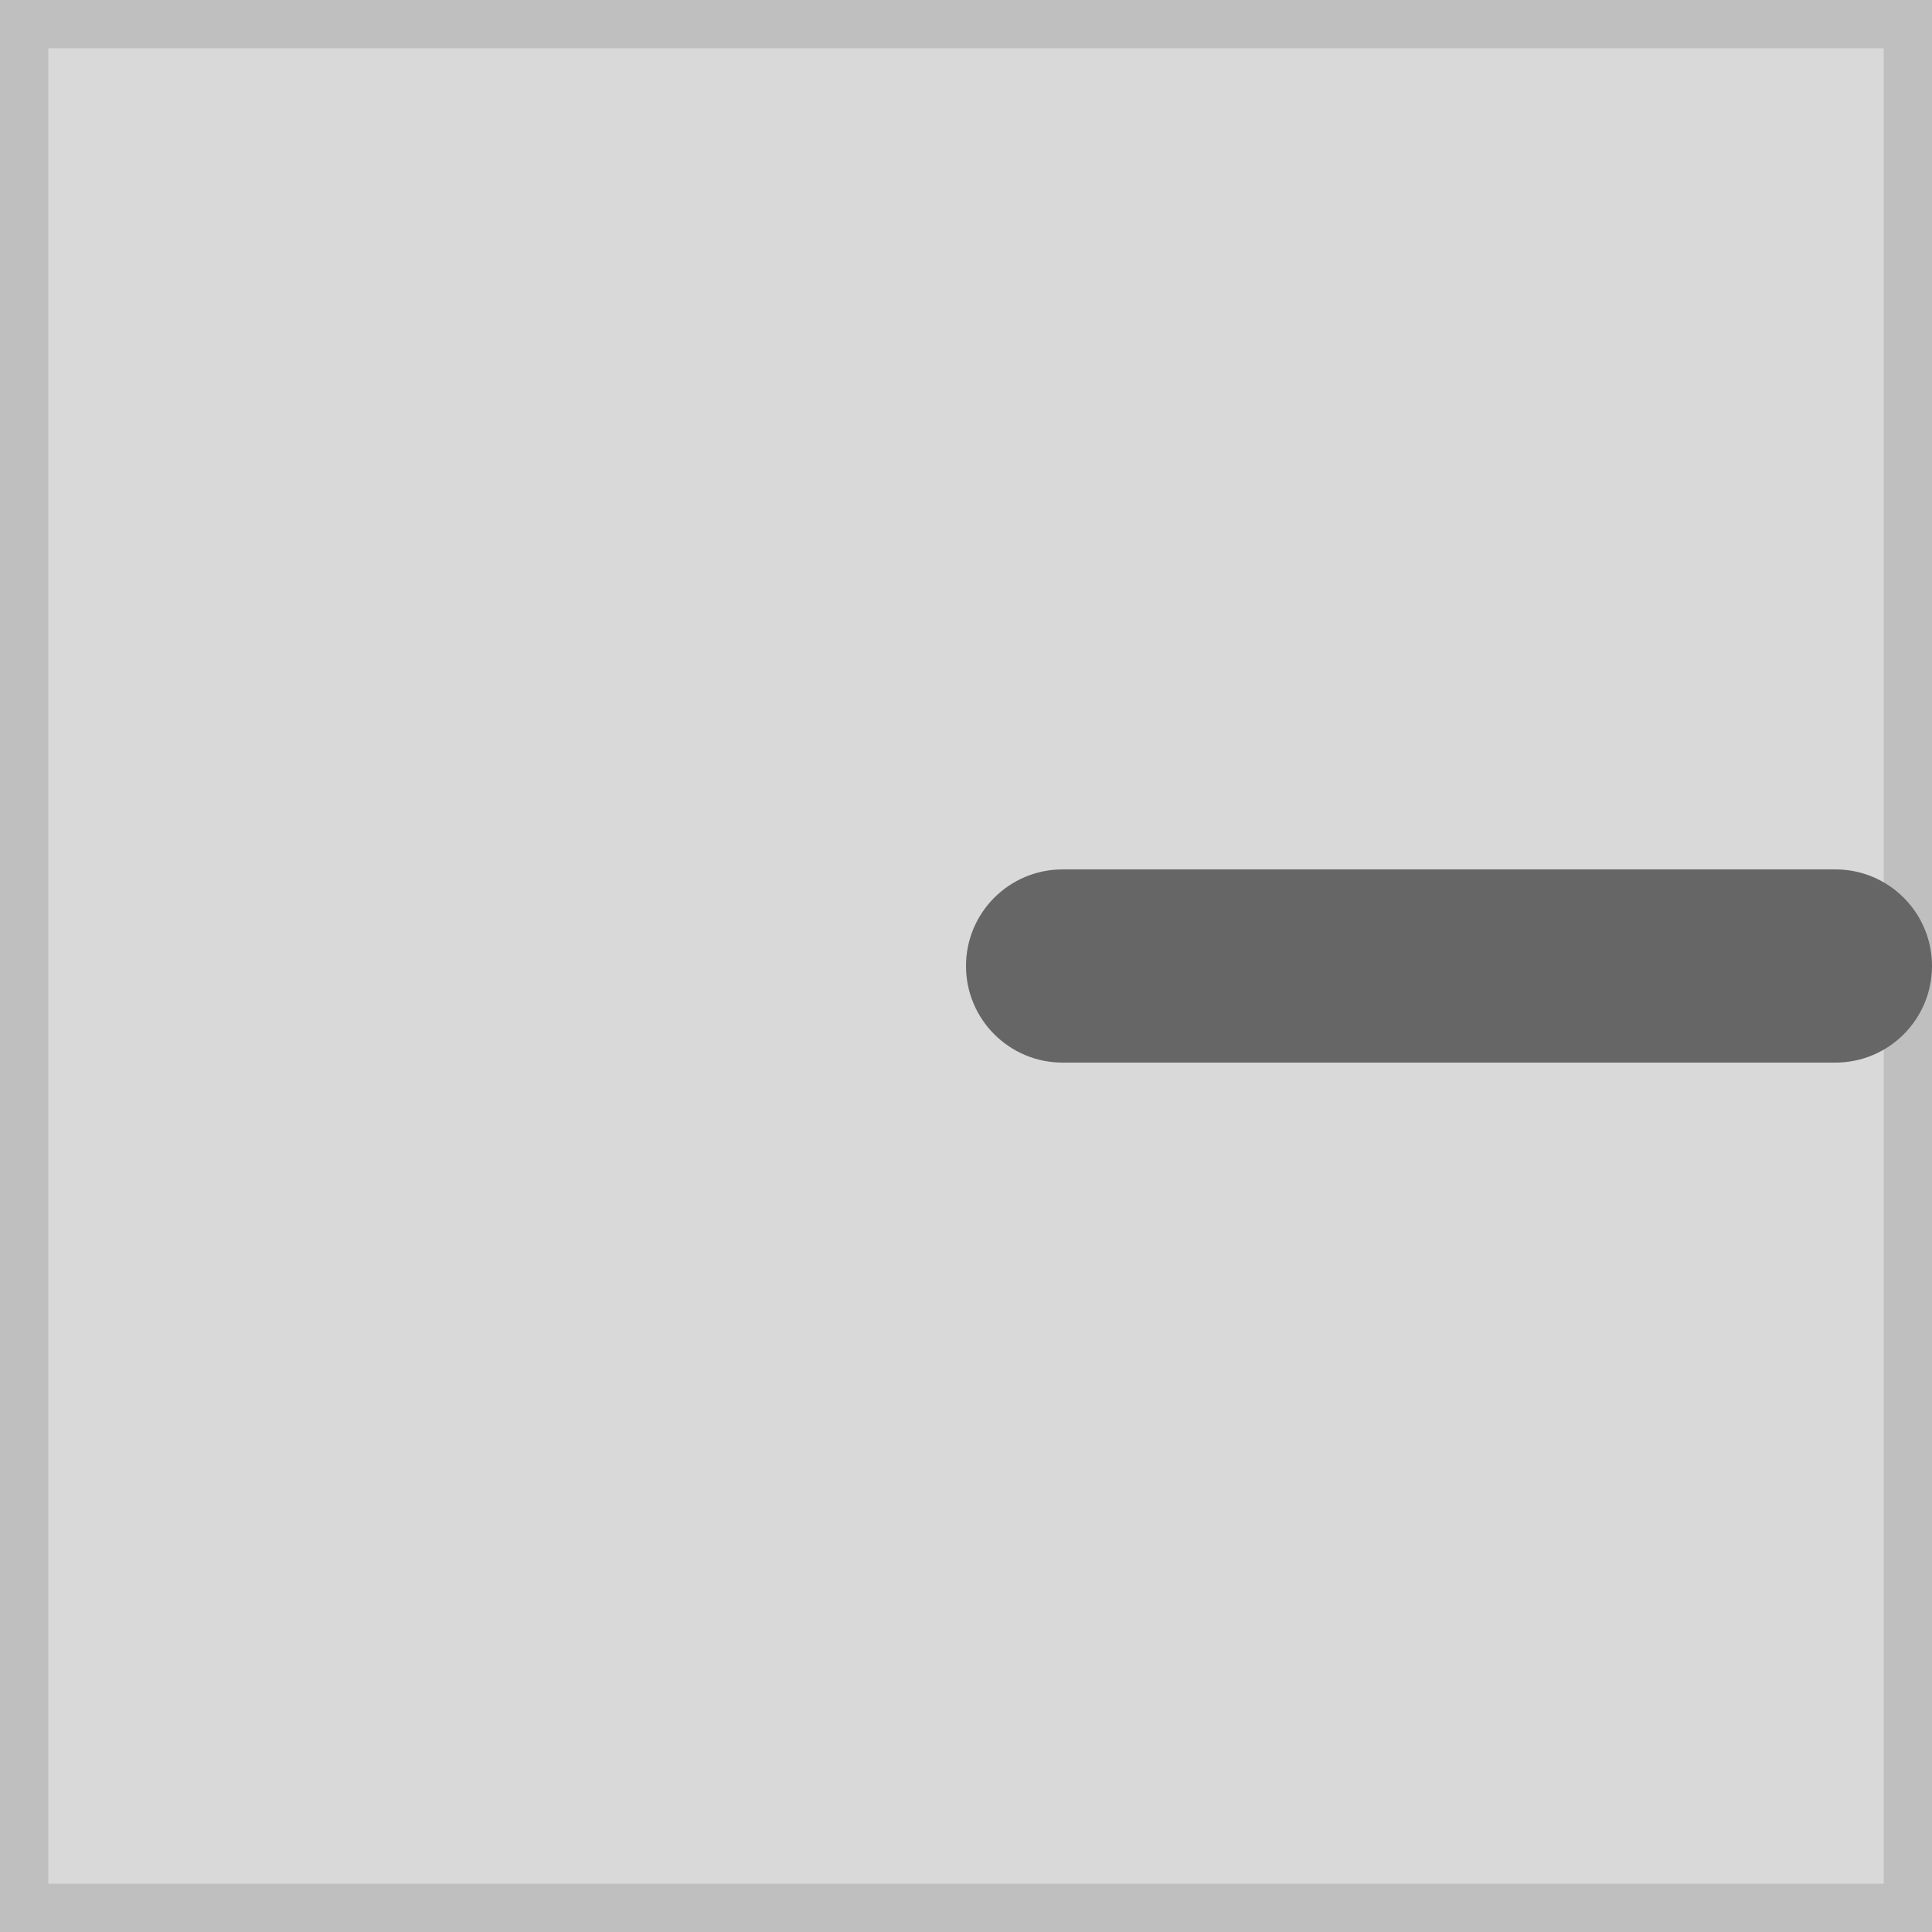
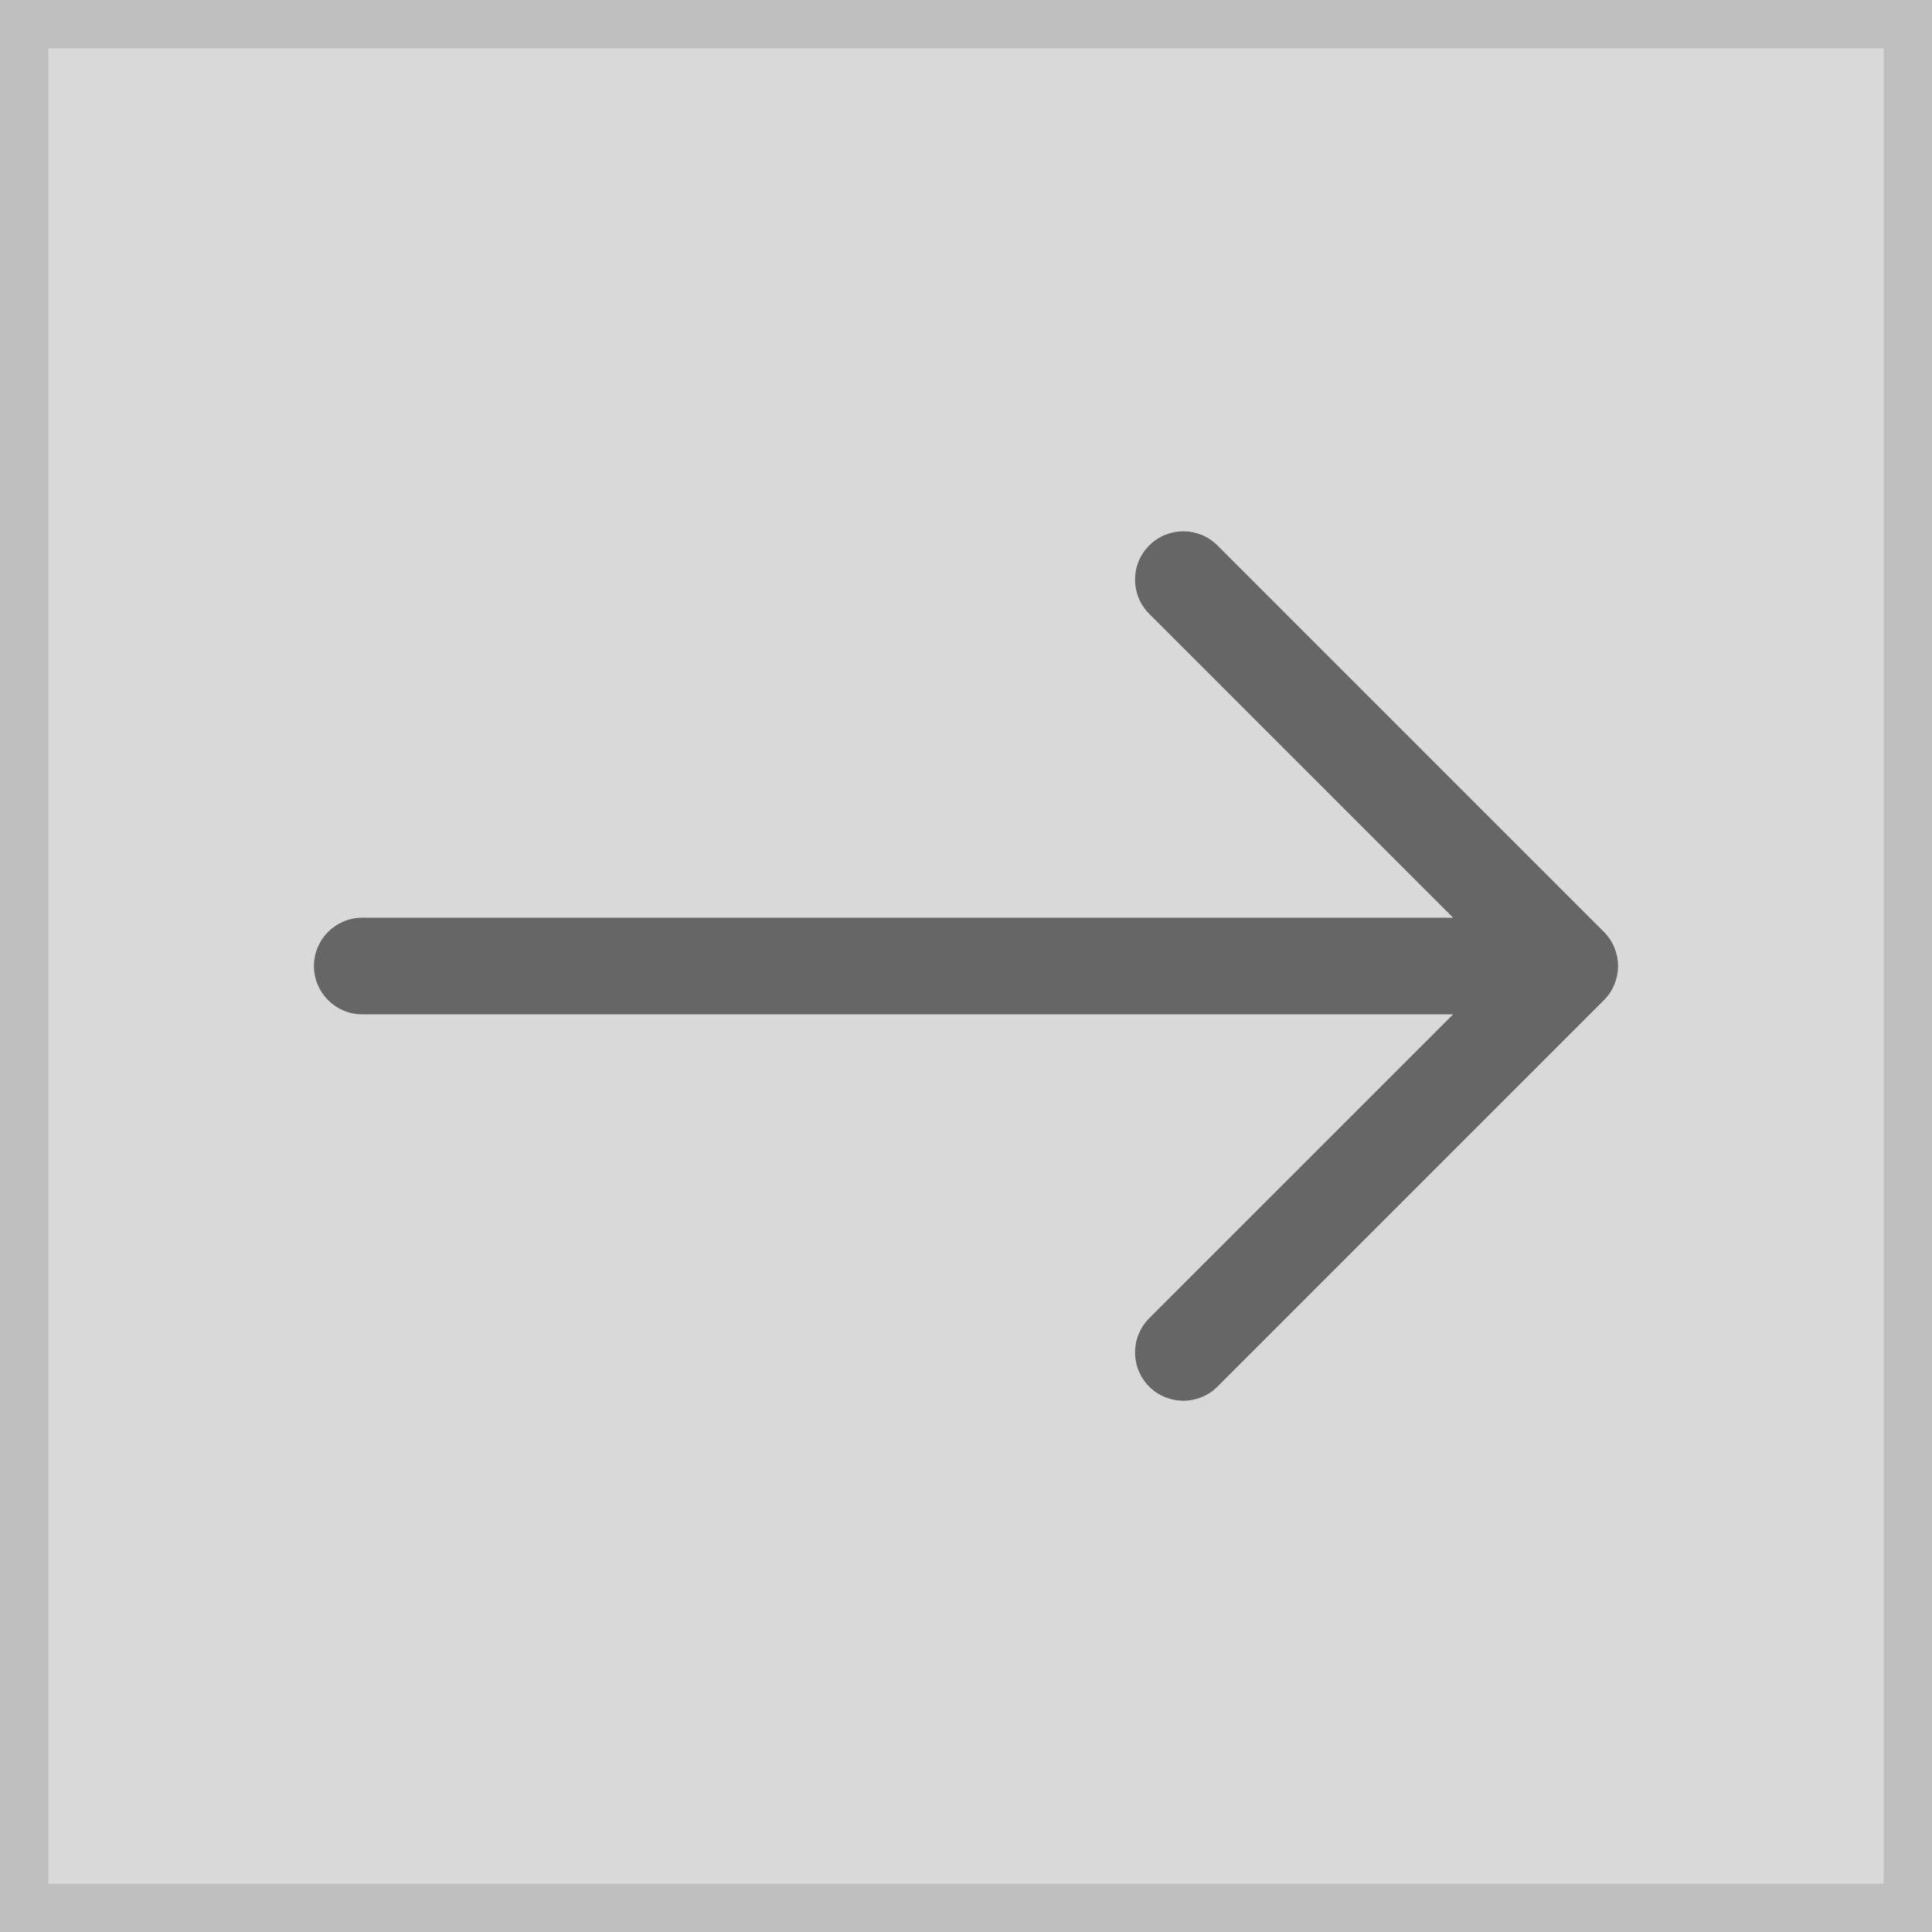
<svg xmlns="http://www.w3.org/2000/svg" width="80" height="80" viewBox="0 0 80 80">
  <g transform="translate(-1 -1)">
    <g transform="translate(1 1)" fill="#d9d9d9" stroke="#bfbfbf" stroke-miterlimit="10" stroke-width="2">
      <rect width="80" height="80" stroke="none" />
      <rect x="1" y="1" width="78" height="78" fill="none" />
    </g>
-     <rect width="40" height="8" rx="4" transform="translate(81 45) rotate(180)" fill="#666" />
+     <path d="M-645-9872v-45.172l-12.585,12.587a2,2,0,0,1-2.829,0,2,2,0,0,1,0-2.829l16-16a2,2,0,0,1,2.829,0l16,16a2,2,0,0,1,0,2.829A2,2,0,0,1-627-9904a2,2,0,0,1-1.415-.585L-641-9917.172V-9872a2,2,0,0,1-2,2A2,2,0,0,1-645-9872Z" transform="translate(-9856 684.001) rotate(90)" fill="#666" />
  </g>
</svg>
